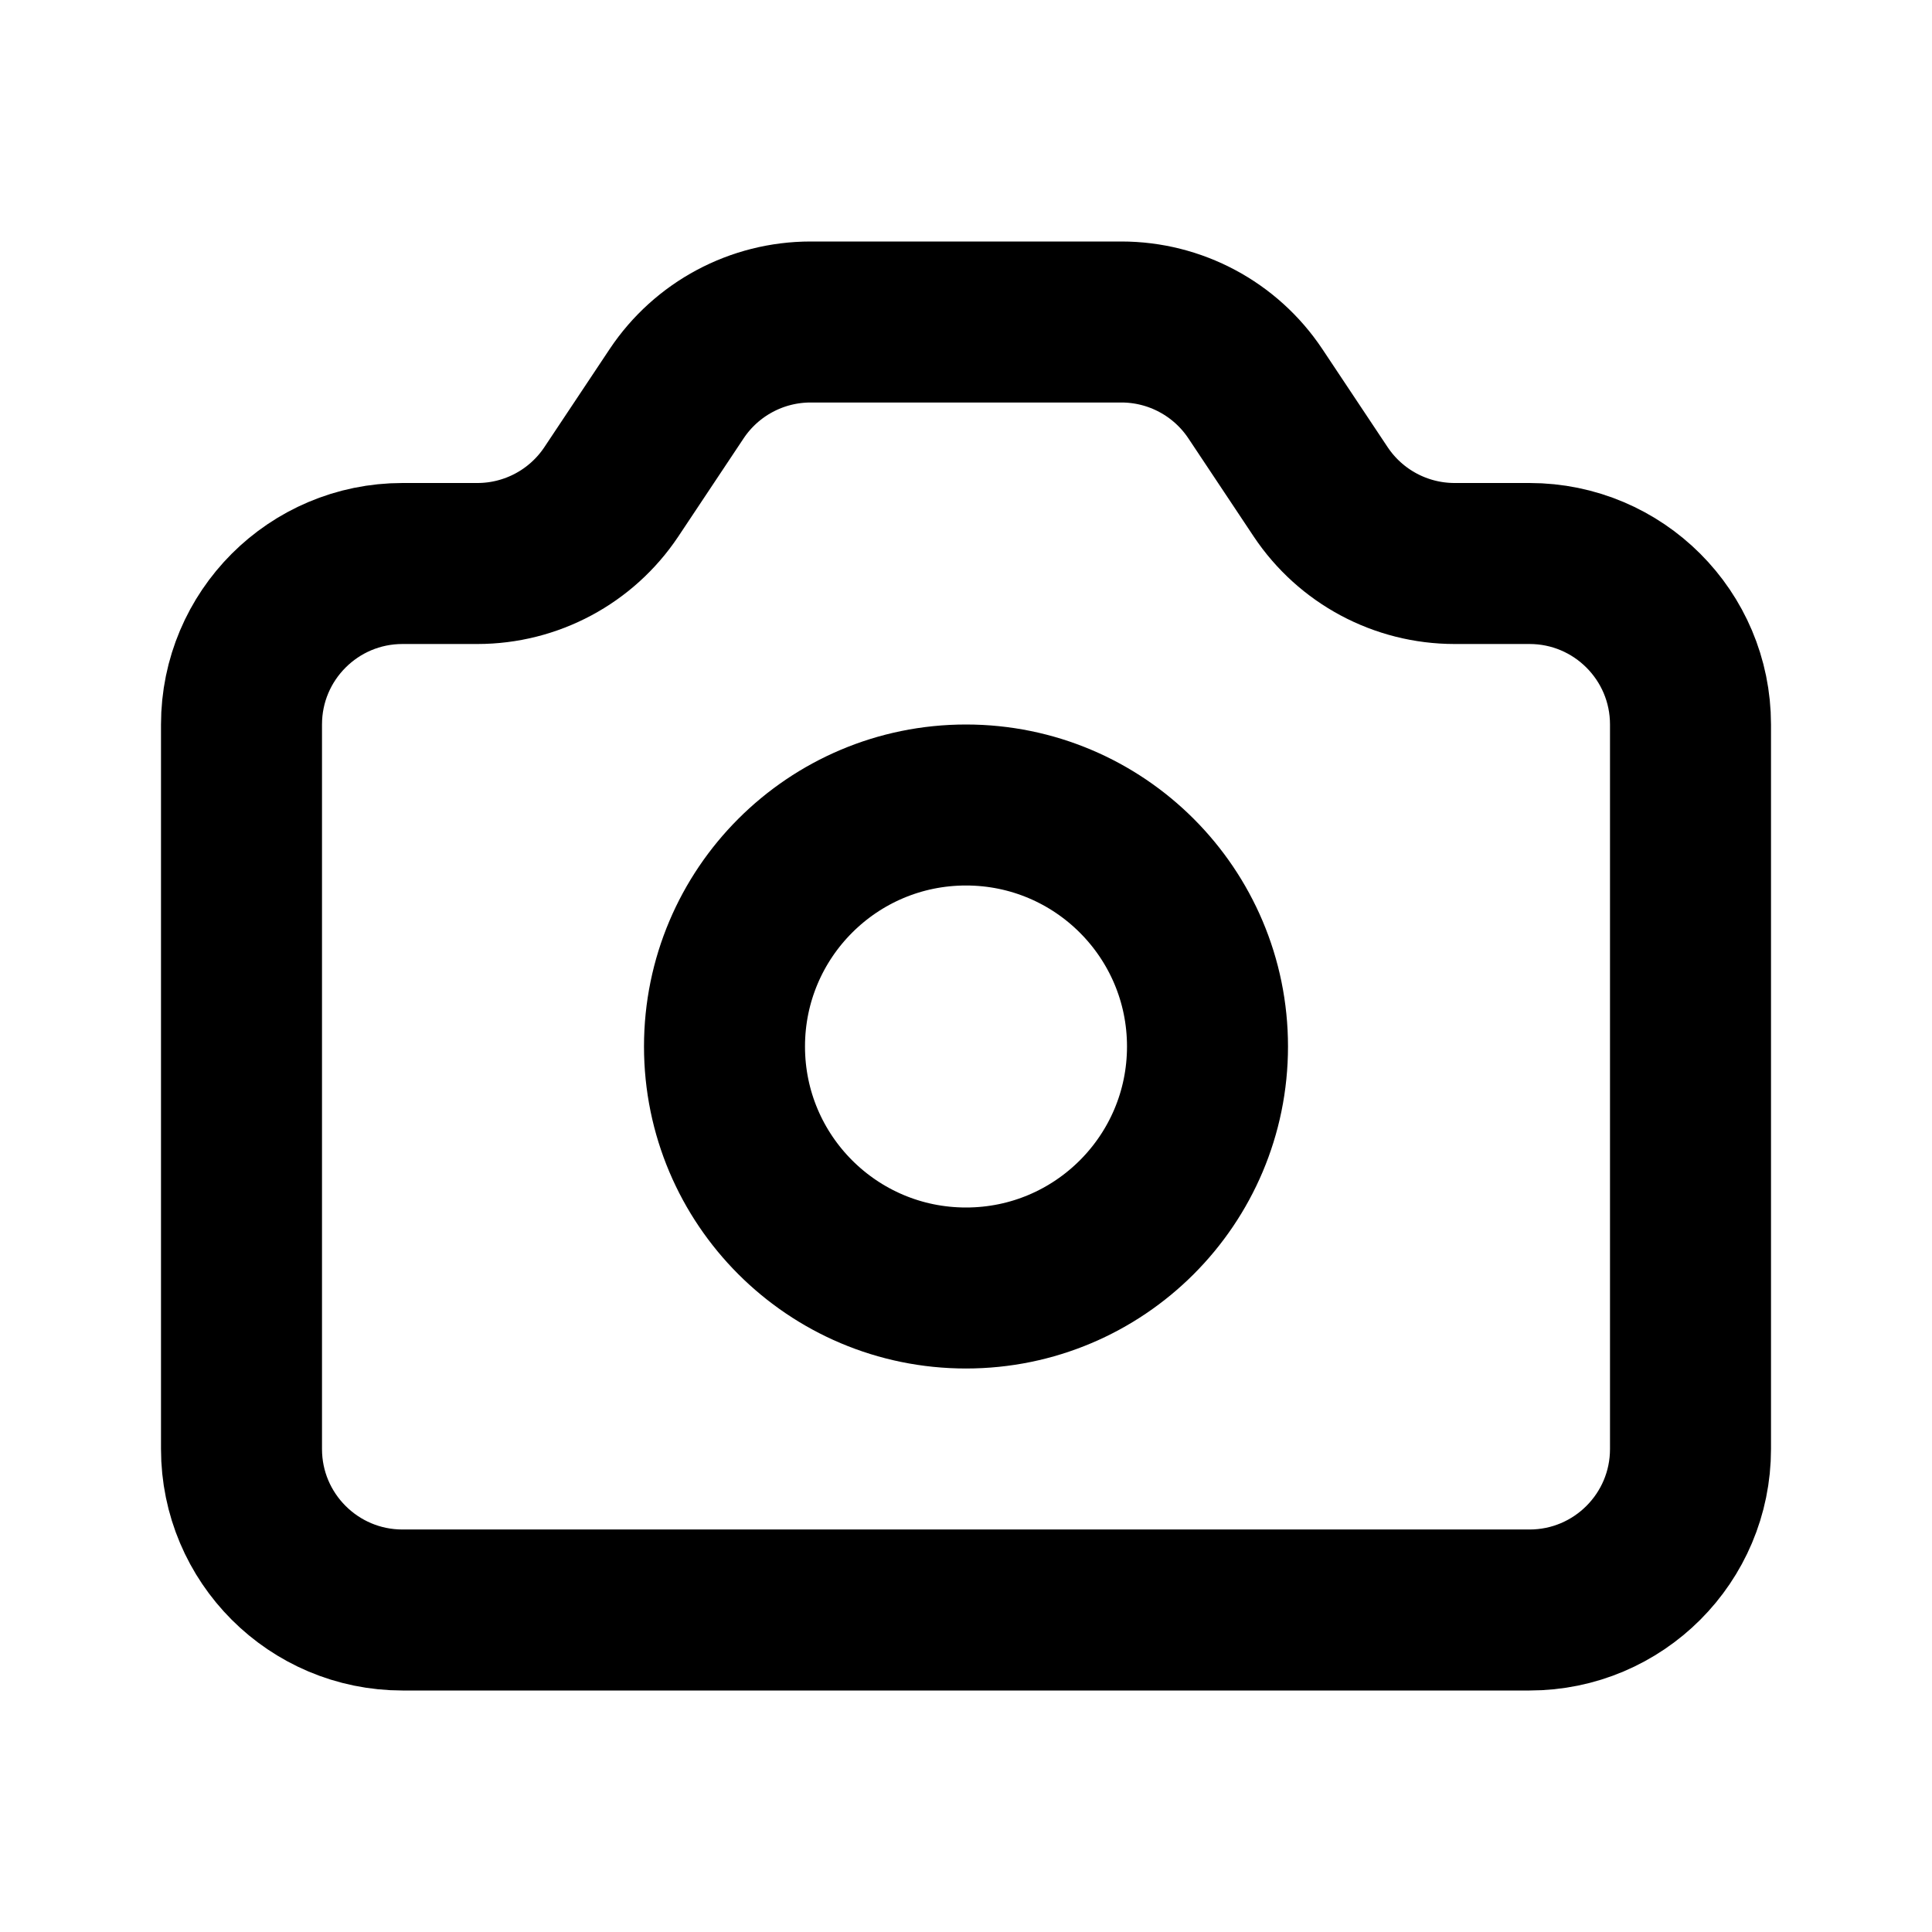
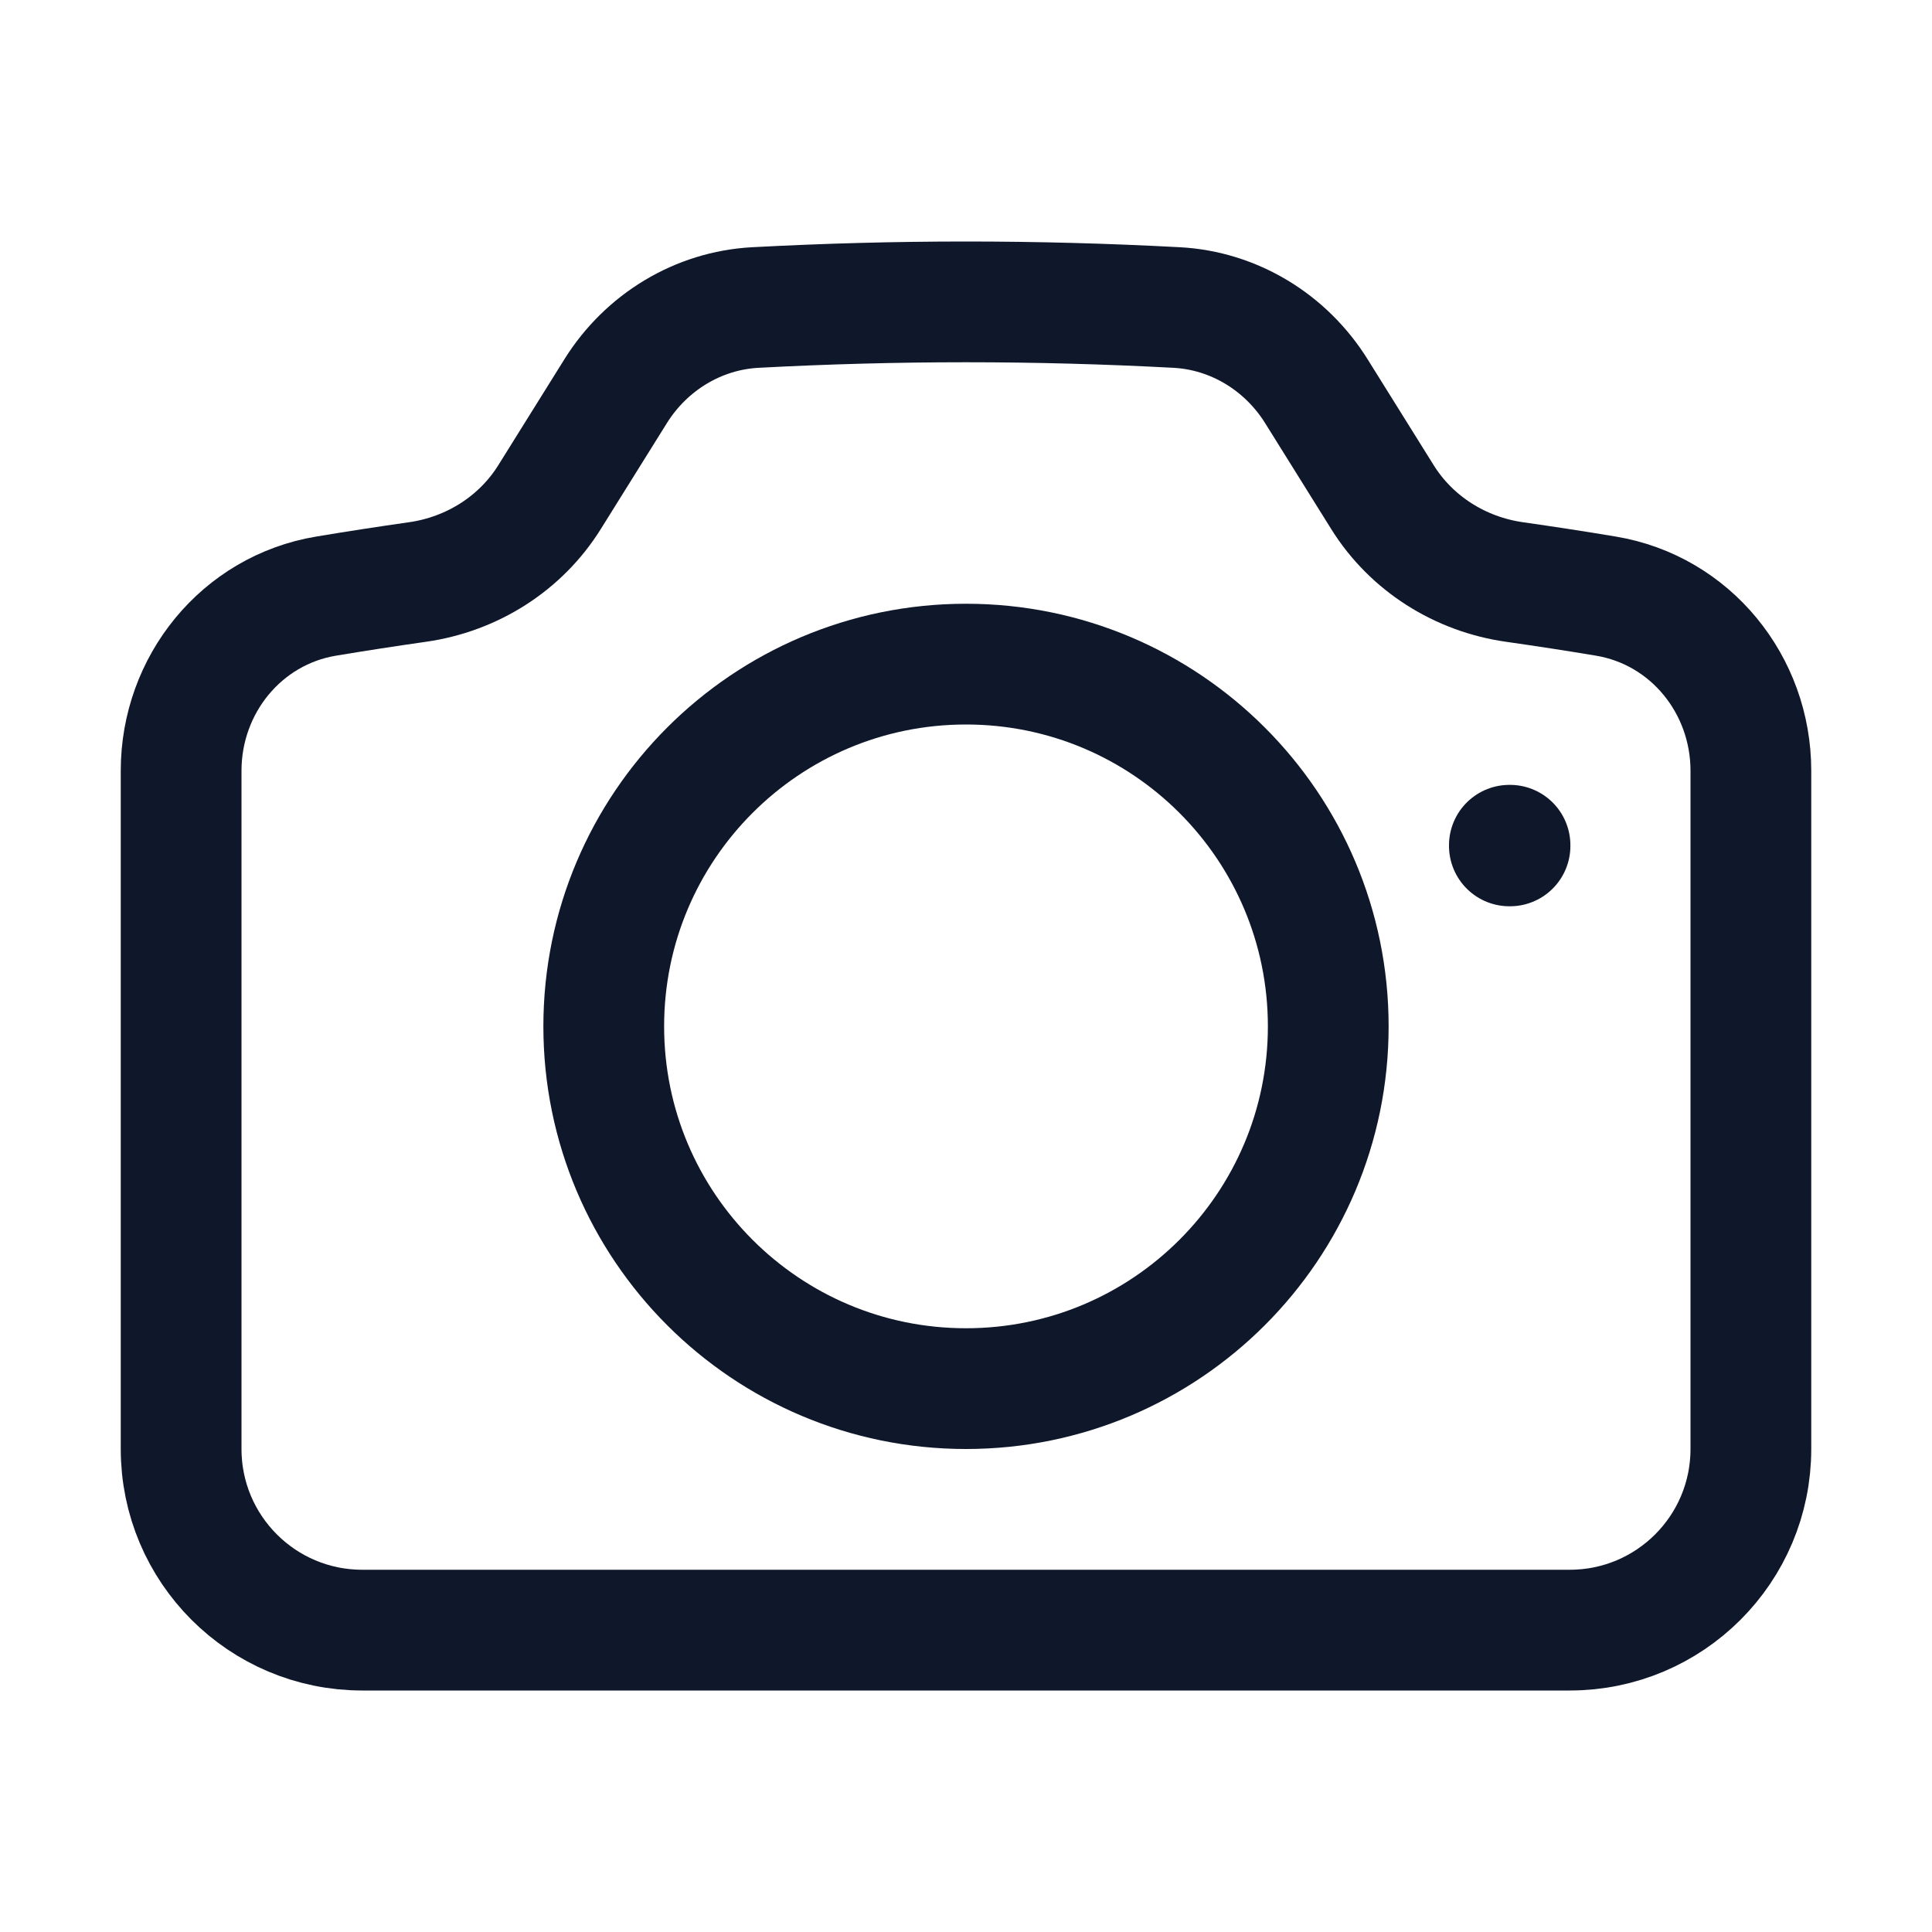
- <svg xmlns="http://www.w3.org/2000/svg" fill="none" viewBox="0 0 24 24" stroke="currentColor" aria-hidden="true">
-   <path stroke-linecap="round" stroke-linejoin="round" stroke-width="2" d="M3 9a2 2 0 012-2h.93a2 2 0 001.664-.89l.812-1.22A2 2 0 0110.07 4h3.86a2 2 0 011.664.89l.812 1.22A2 2 0 0018.07 7H19a2 2 0 012 2v9a2 2 0 01-2 2H5a2 2 0 01-2-2V9z" />
-   <path stroke-linecap="round" stroke-linejoin="round" stroke-width="2" d="M15 13a3 3 0 11-6 0 3 3 0 016 0z" />
+ <svg xmlns="http://www.w3.org/2000/svg" width="24" height="24" viewBox="0 0 24 24" fill="none">
+   <path d="M6.827 6.175C6.466 6.754 5.861 7.134 5.186 7.23C4.807 7.284 4.429 7.342 4.052 7.405C2.999 7.58 2.25 8.507 2.25 9.574V18C2.25 19.243 3.257 20.25 4.5 20.25H19.5C20.743 20.25 21.75 19.243 21.75 18V9.574C21.75 8.507 21.001 7.58 19.948 7.405C19.572 7.342 19.193 7.284 18.814 7.23C18.139 7.134 17.534 6.754 17.173 6.175L16.352 4.859C15.973 4.252 15.329 3.858 14.616 3.82C13.75 3.774 12.877 3.75 12 3.75C11.123 3.75 10.25 3.774 9.384 3.82C8.671 3.858 8.027 4.252 7.648 4.859L6.827 6.175Z" stroke="#0F172A" stroke-width="1.5" stroke-linecap="round" stroke-linejoin="round" />
+   <path d="M16.5 12.75C16.5 15.235 14.485 17.25 12 17.25C9.515 17.25 7.5 15.235 7.5 12.75C7.5 10.265 9.515 8.25 12 8.25C14.485 8.25 16.5 10.265 16.5 12.75Z" stroke="#0F172A" stroke-width="1.5" stroke-linecap="round" stroke-linejoin="round" />
+   <path d="M18.75 10.5H18.758V10.508H18.75V10.5Z" stroke="#0F172A" stroke-width="1.5" stroke-linecap="round" stroke-linejoin="round" />
</svg>
